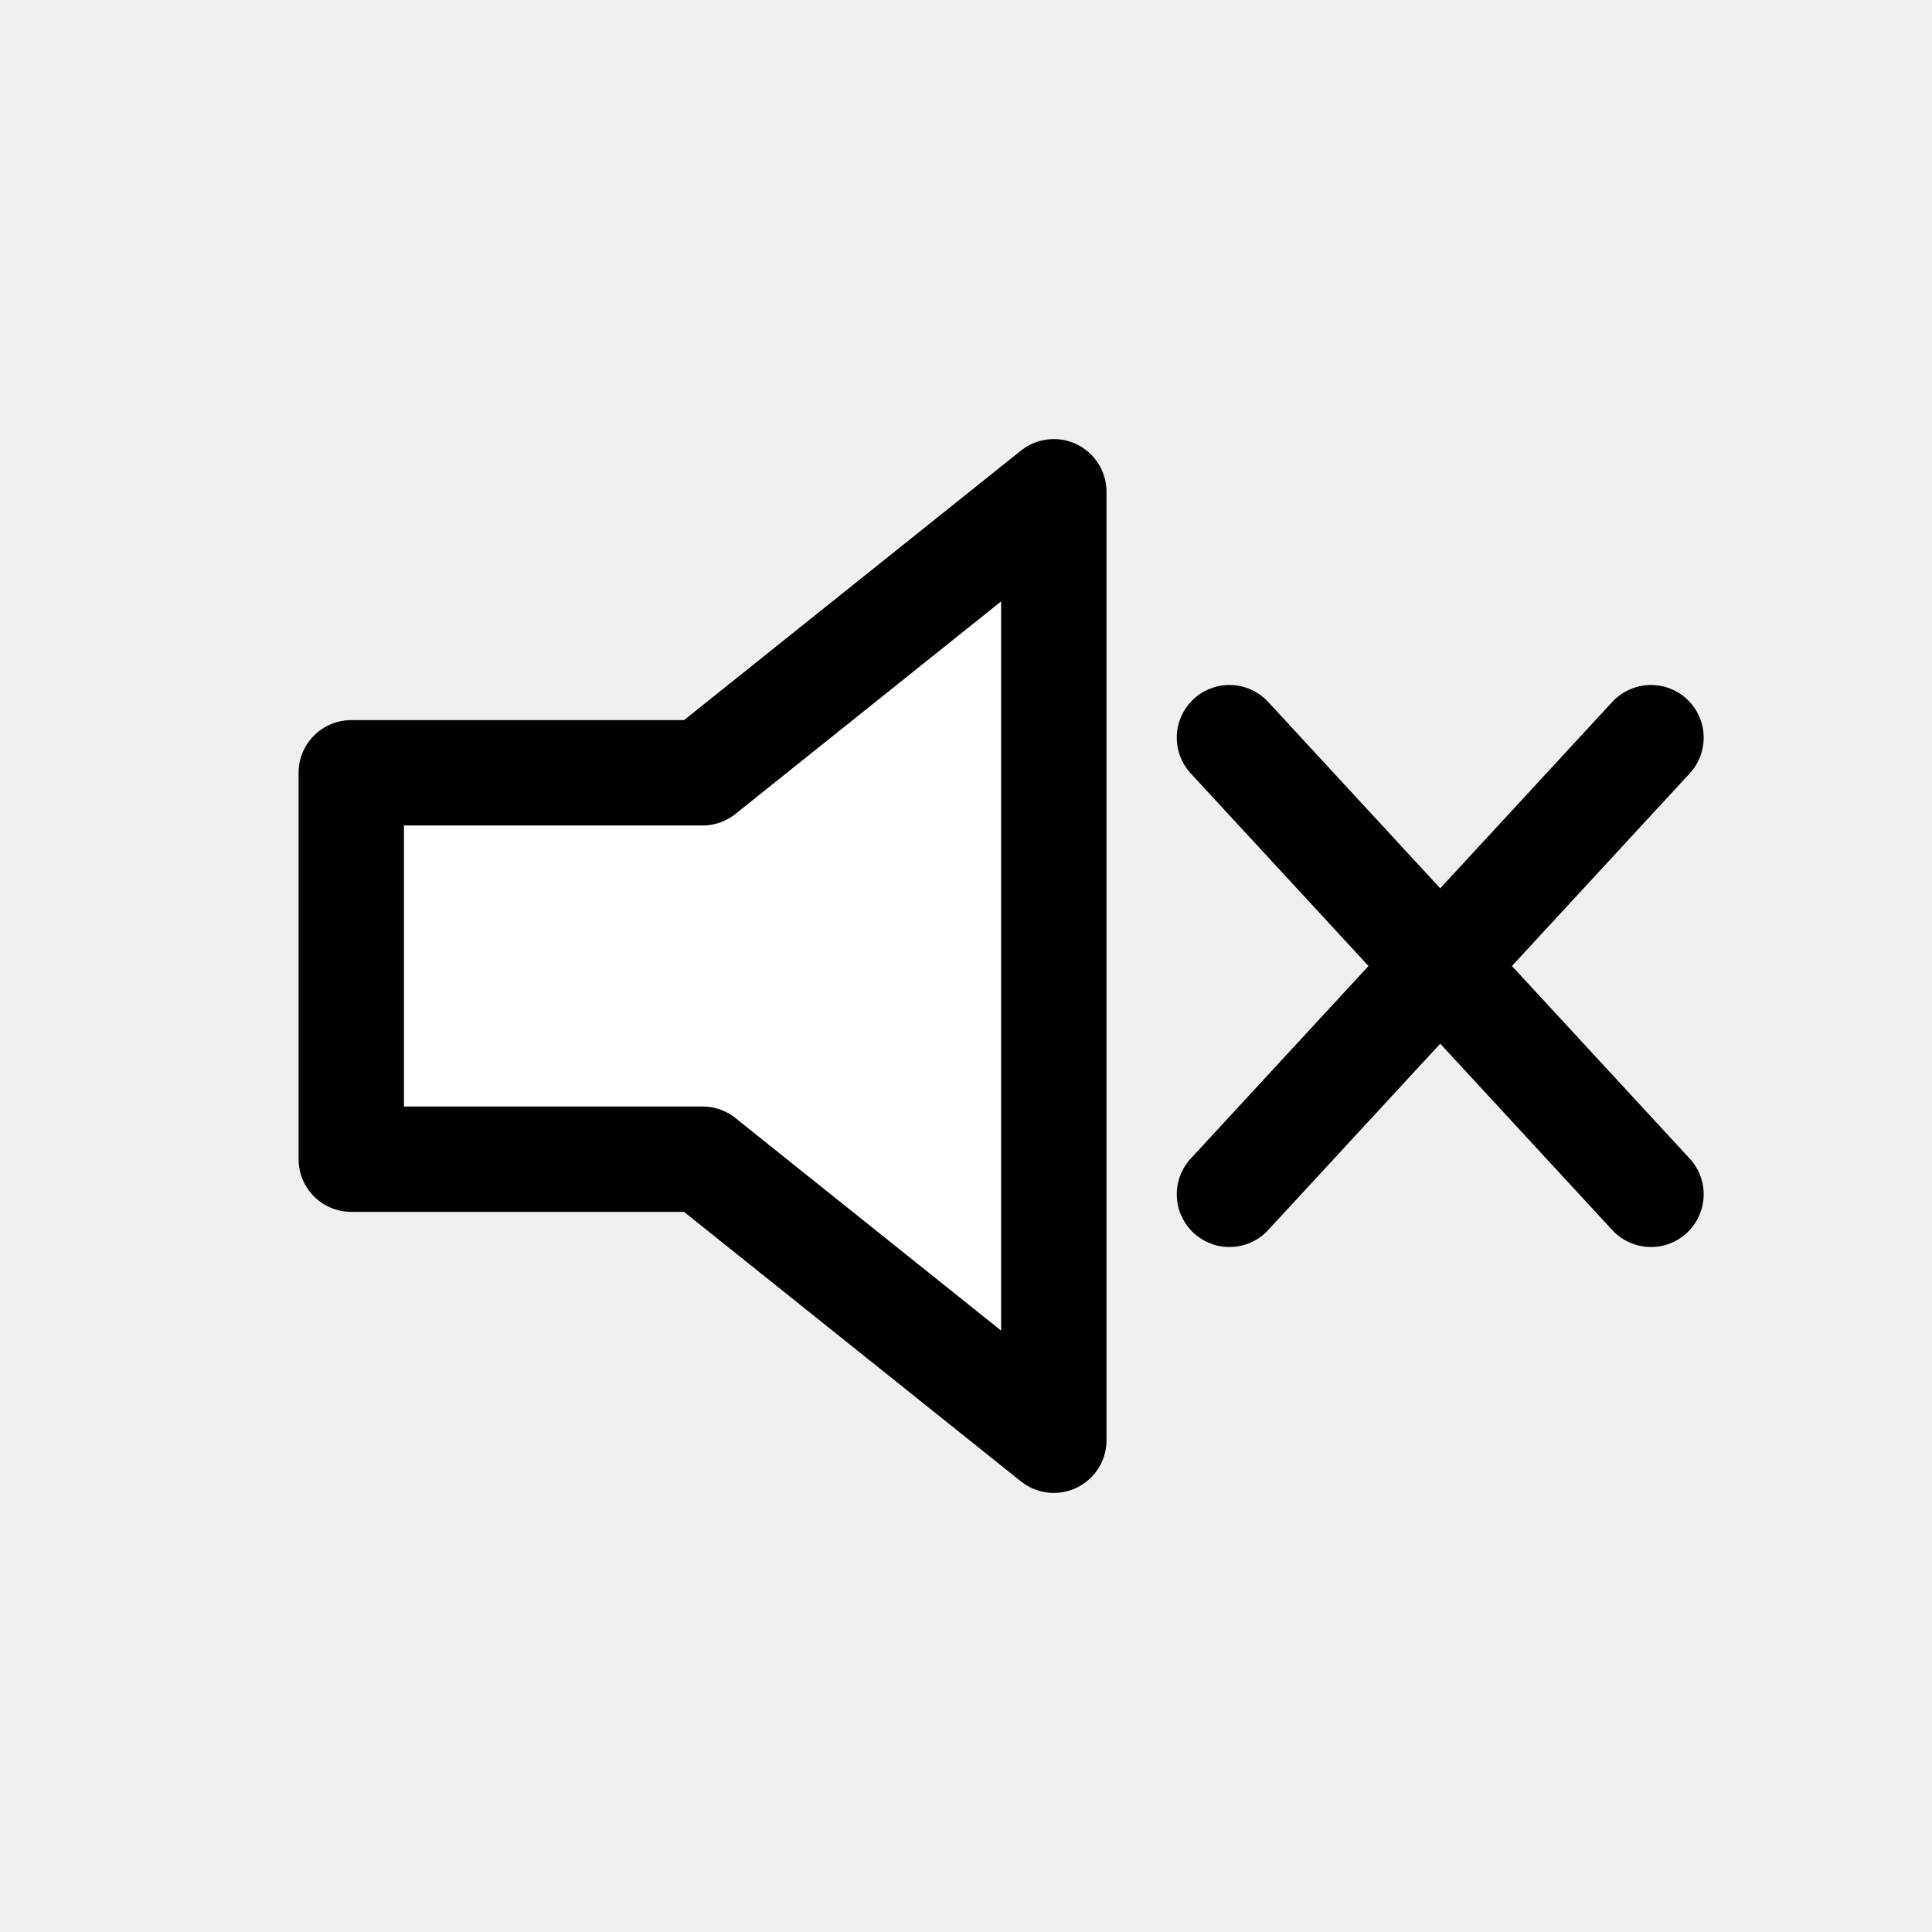
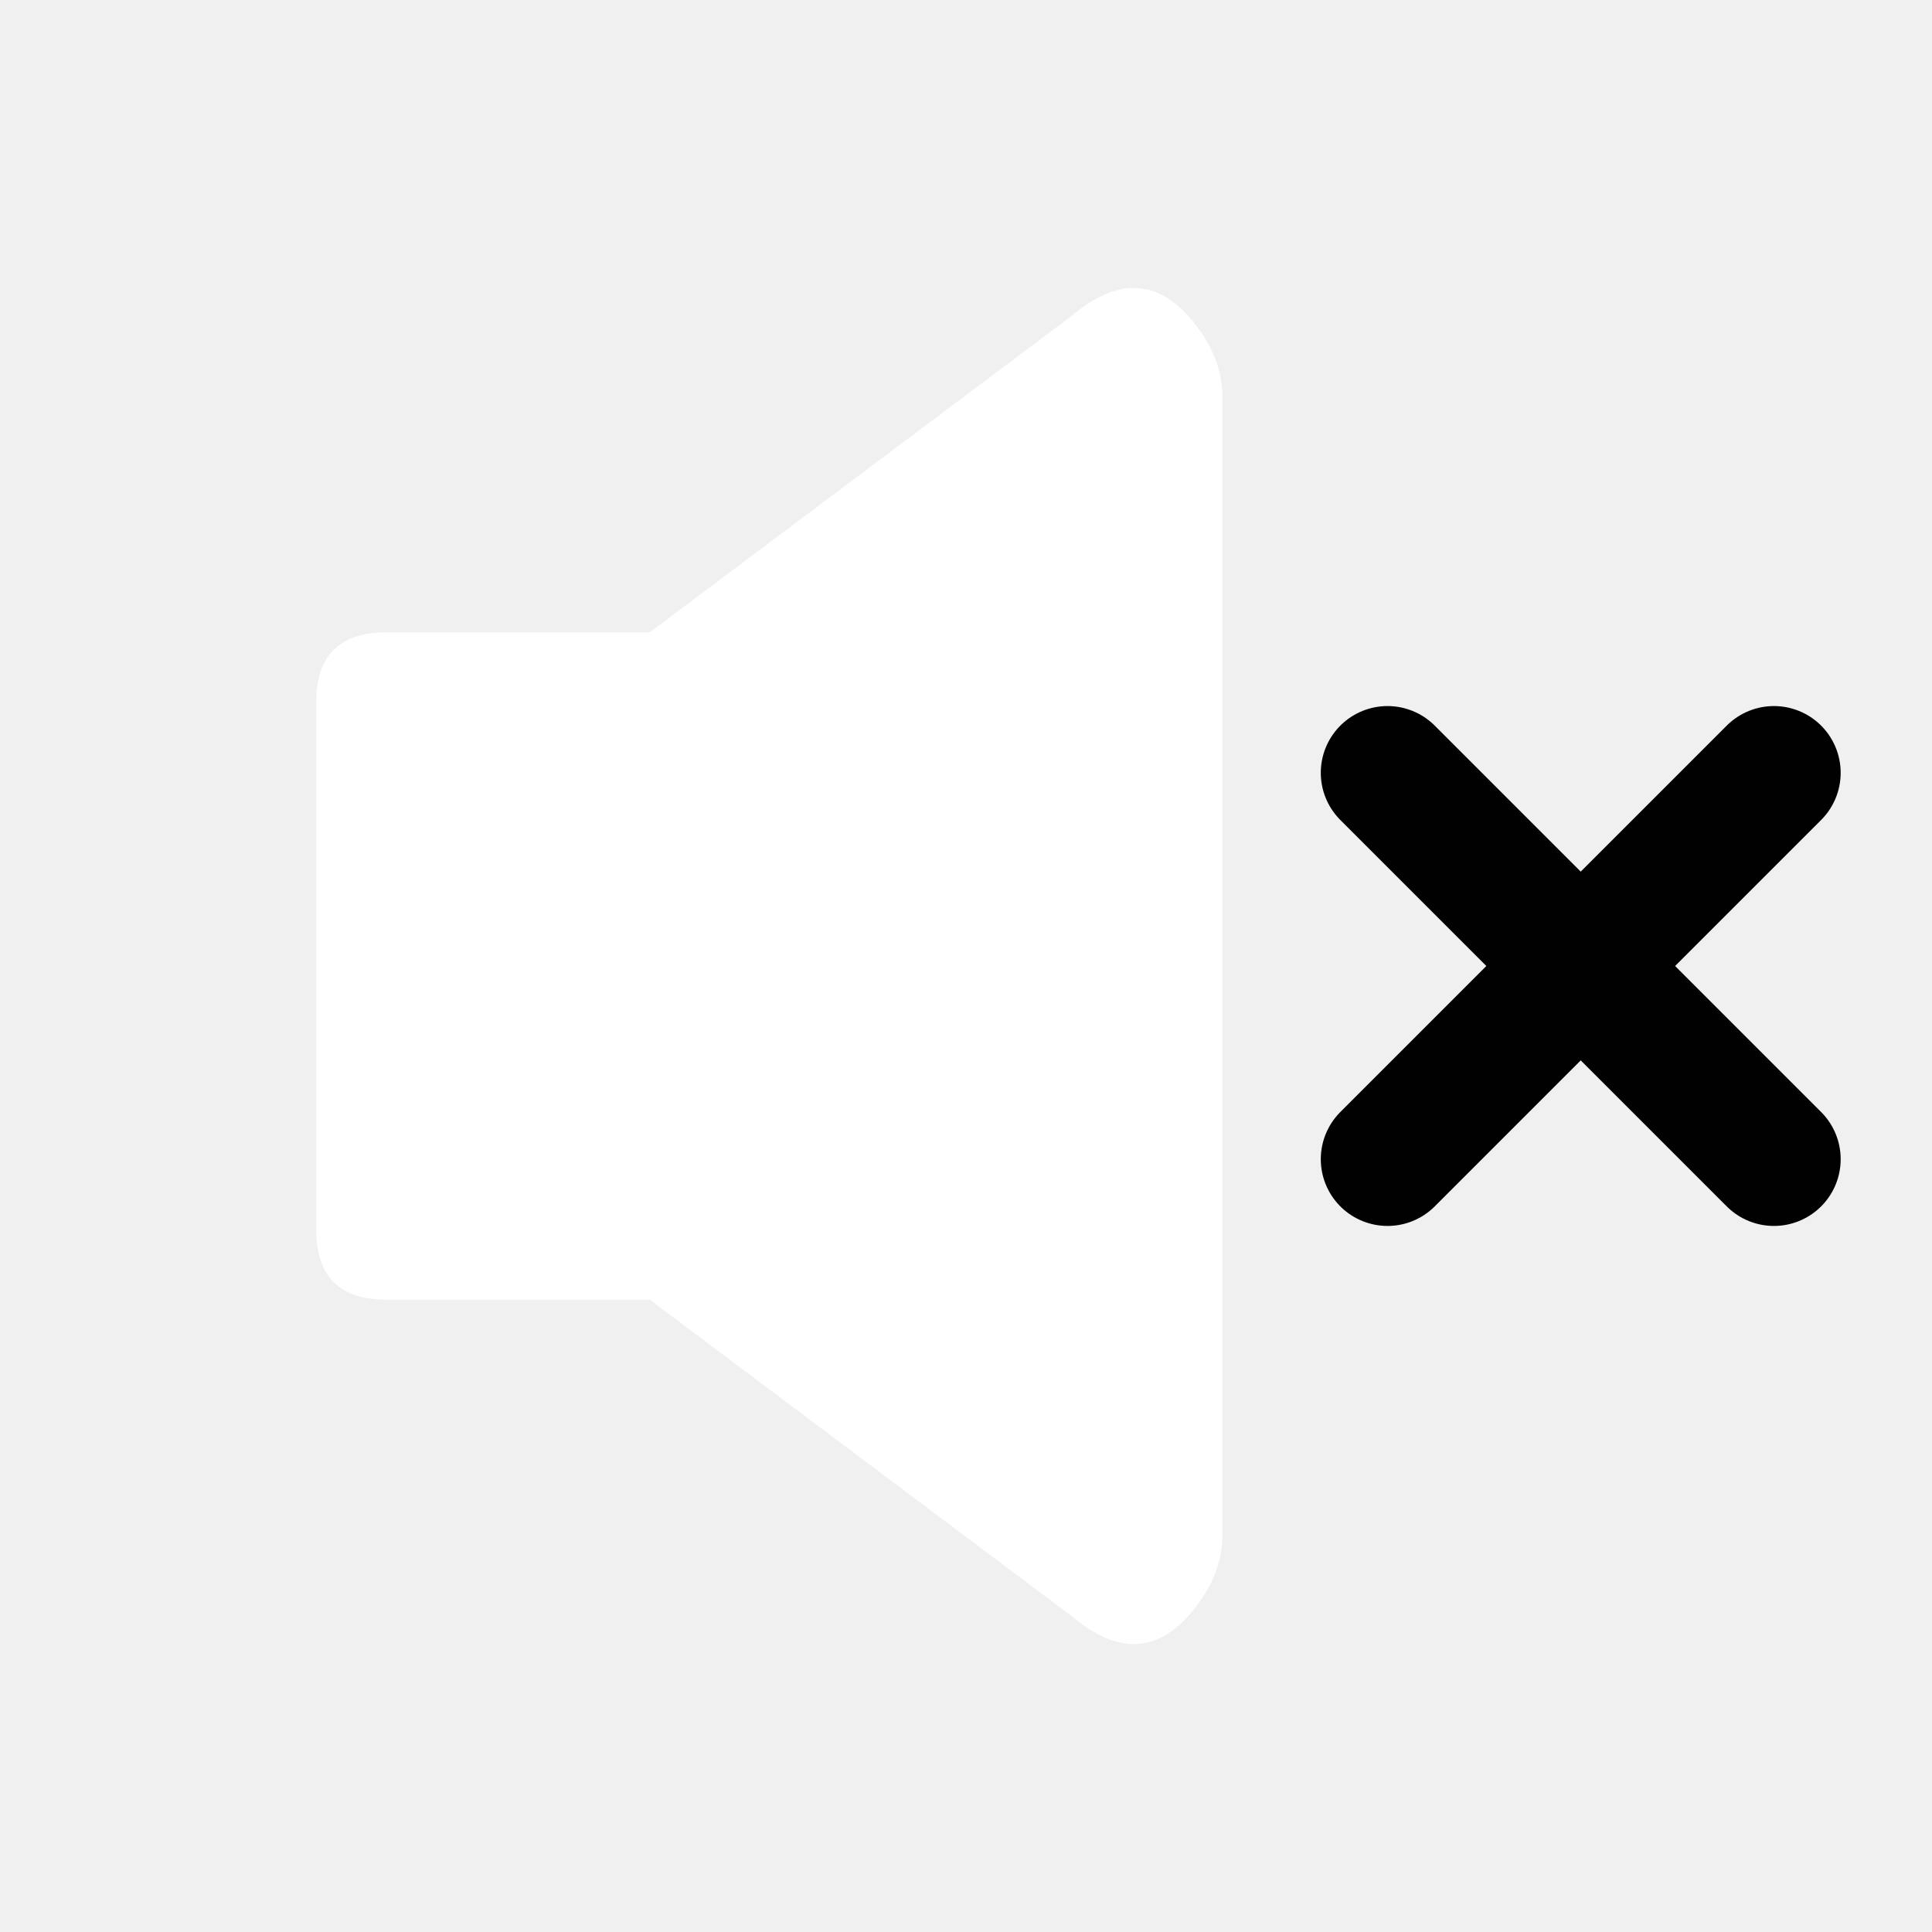
<svg xmlns="http://www.w3.org/2000/svg" width="55" height="55" viewBox="0 0 55 55">
  <g id="audio-volume-muted">
-     <path d="M 10 22 L 20 22 L 30 14 L 30 41 L 20 33 L 10 33 Z" fill="#FFFFFF" stroke="#010101" stroke-linejoin="round" stroke-width="3" />
-     <line x1="35" y1="21" x2="47" y2="34" stroke="#010101" stroke-linecap="round" stroke-width="3" />
-     <line x1="47" y1="21" x2="35" y2="34" stroke="#010101" stroke-linecap="round" stroke-width="3" />
+     <path d="M9 20 Q9 18 11 18 L18.5 18 L30.5 9 Q32.5 7.3 34 9.2 Q34.8 10.2 34.8 11.3 L34.8 43.7 Q34.8 44.8 34 45.8 Q32.5 47.7 30.5 46 L18.5 37 L11 37 Q9 37 9 35 Z" fill="#FFFFFF" />
+     <path d="M39.5 22 L50.5 33" fill="none" stroke="#010101" stroke-linecap="round" stroke-width="3.8" />
+     <path d="M50.5 22 L39.5 33" fill="none" stroke="#010101" stroke-linecap="round" stroke-width="3.8" />
  </g>
</svg>
